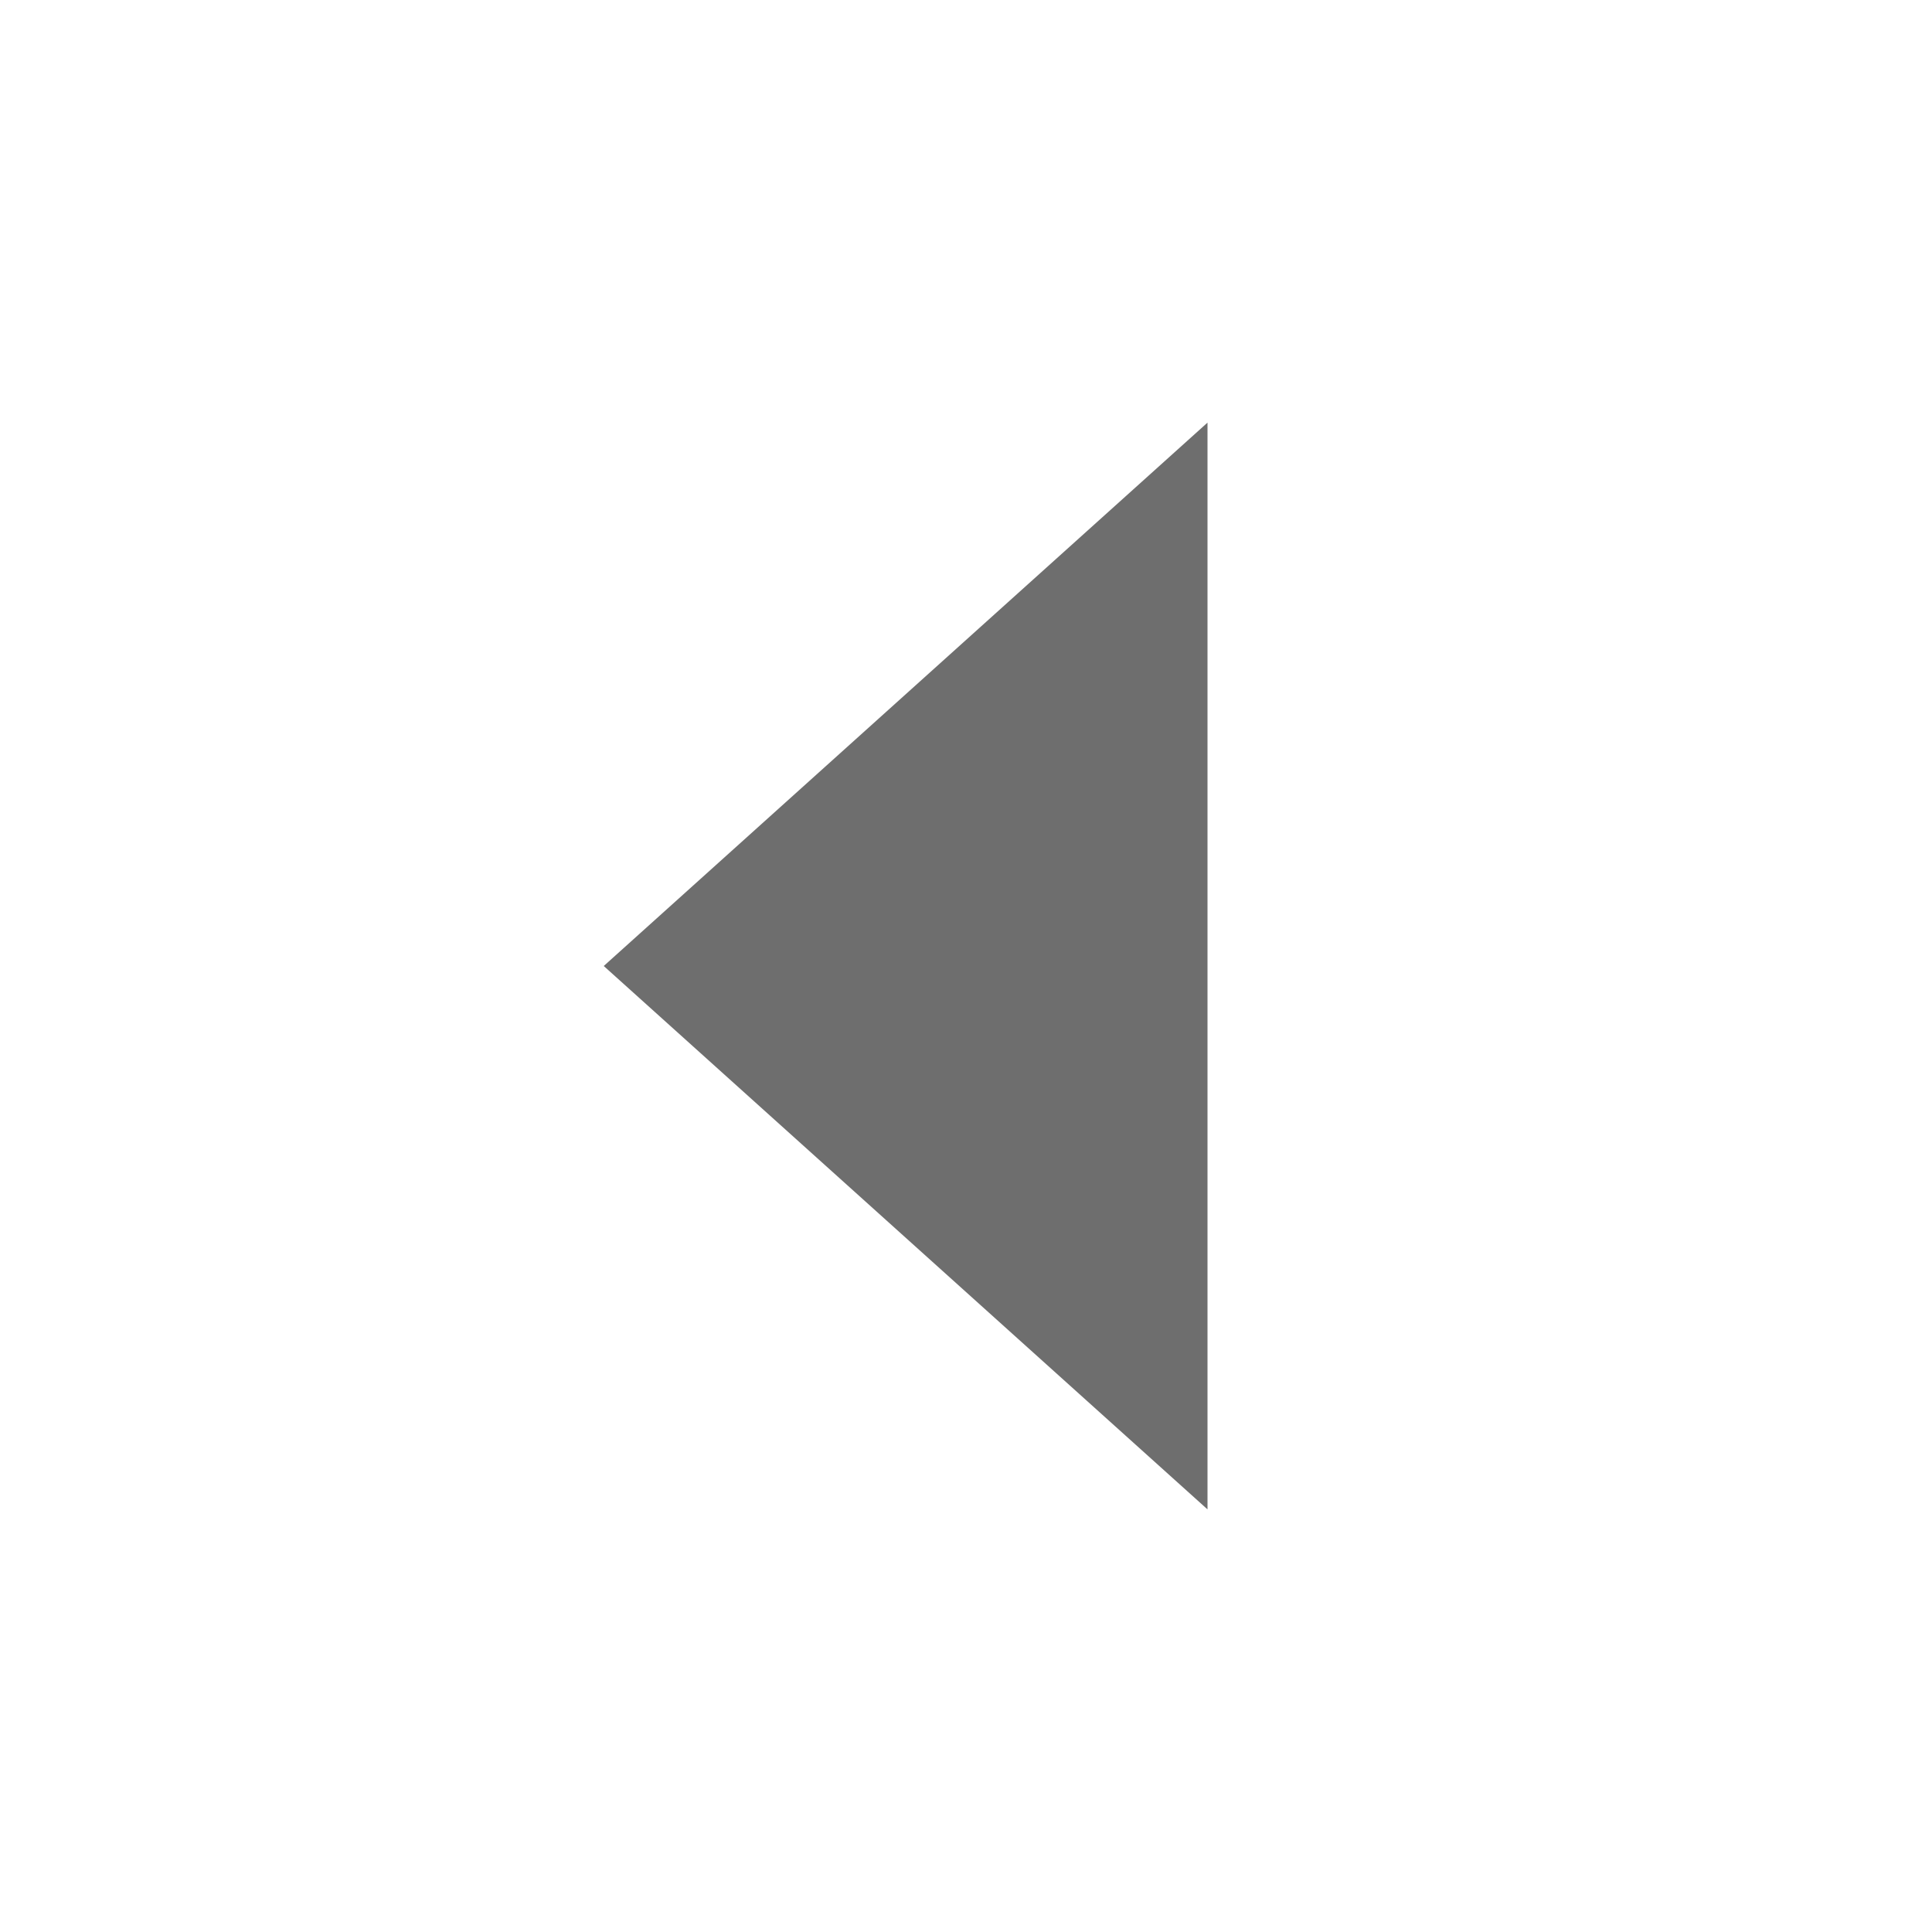
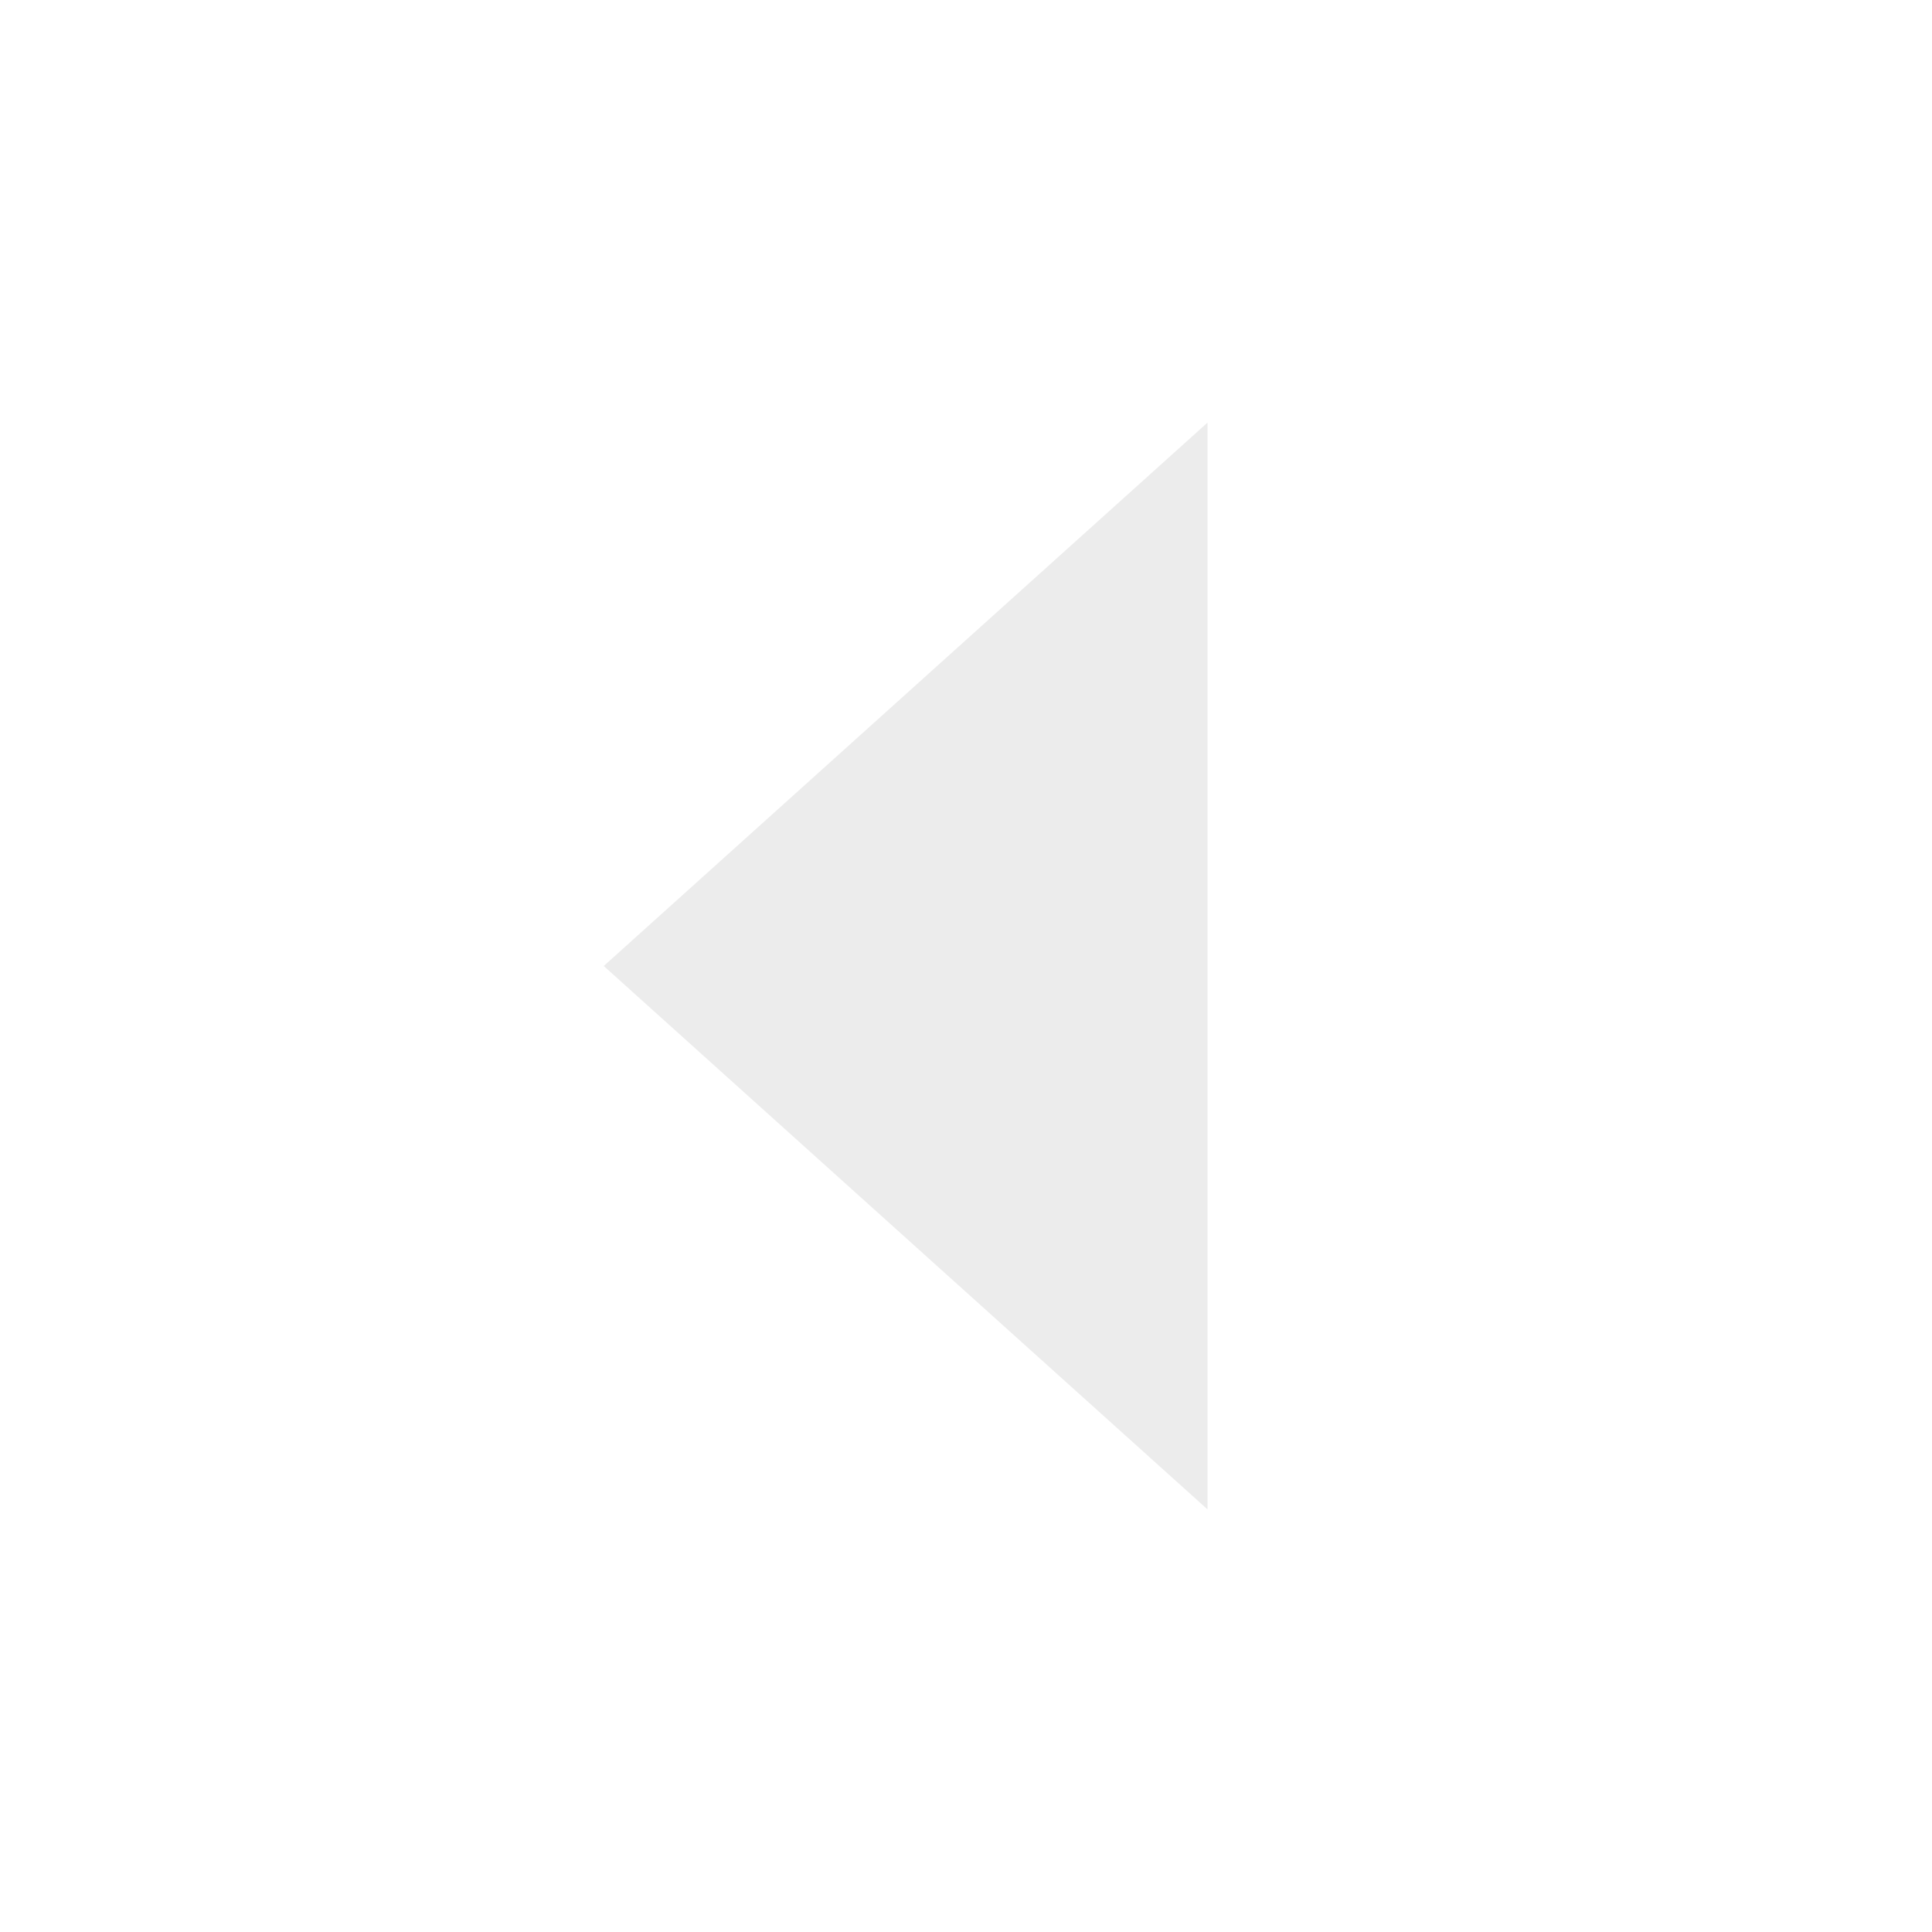
<svg xmlns="http://www.w3.org/2000/svg" width="16" height="16" viewBox="0 0 16 16">
-   <polygon fill="#6E6E6E" fill-rule="evenodd" points="7.5 5.5 12 10.5 3 10.5" transform="rotate(-90 7.5 8)" />
+   <polygon fill="#ECECEC" fill-rule="evenodd" points="7.5 5.5 12 10.5 3 10.5" transform="rotate(-90 7.5 8)" />
</svg>
